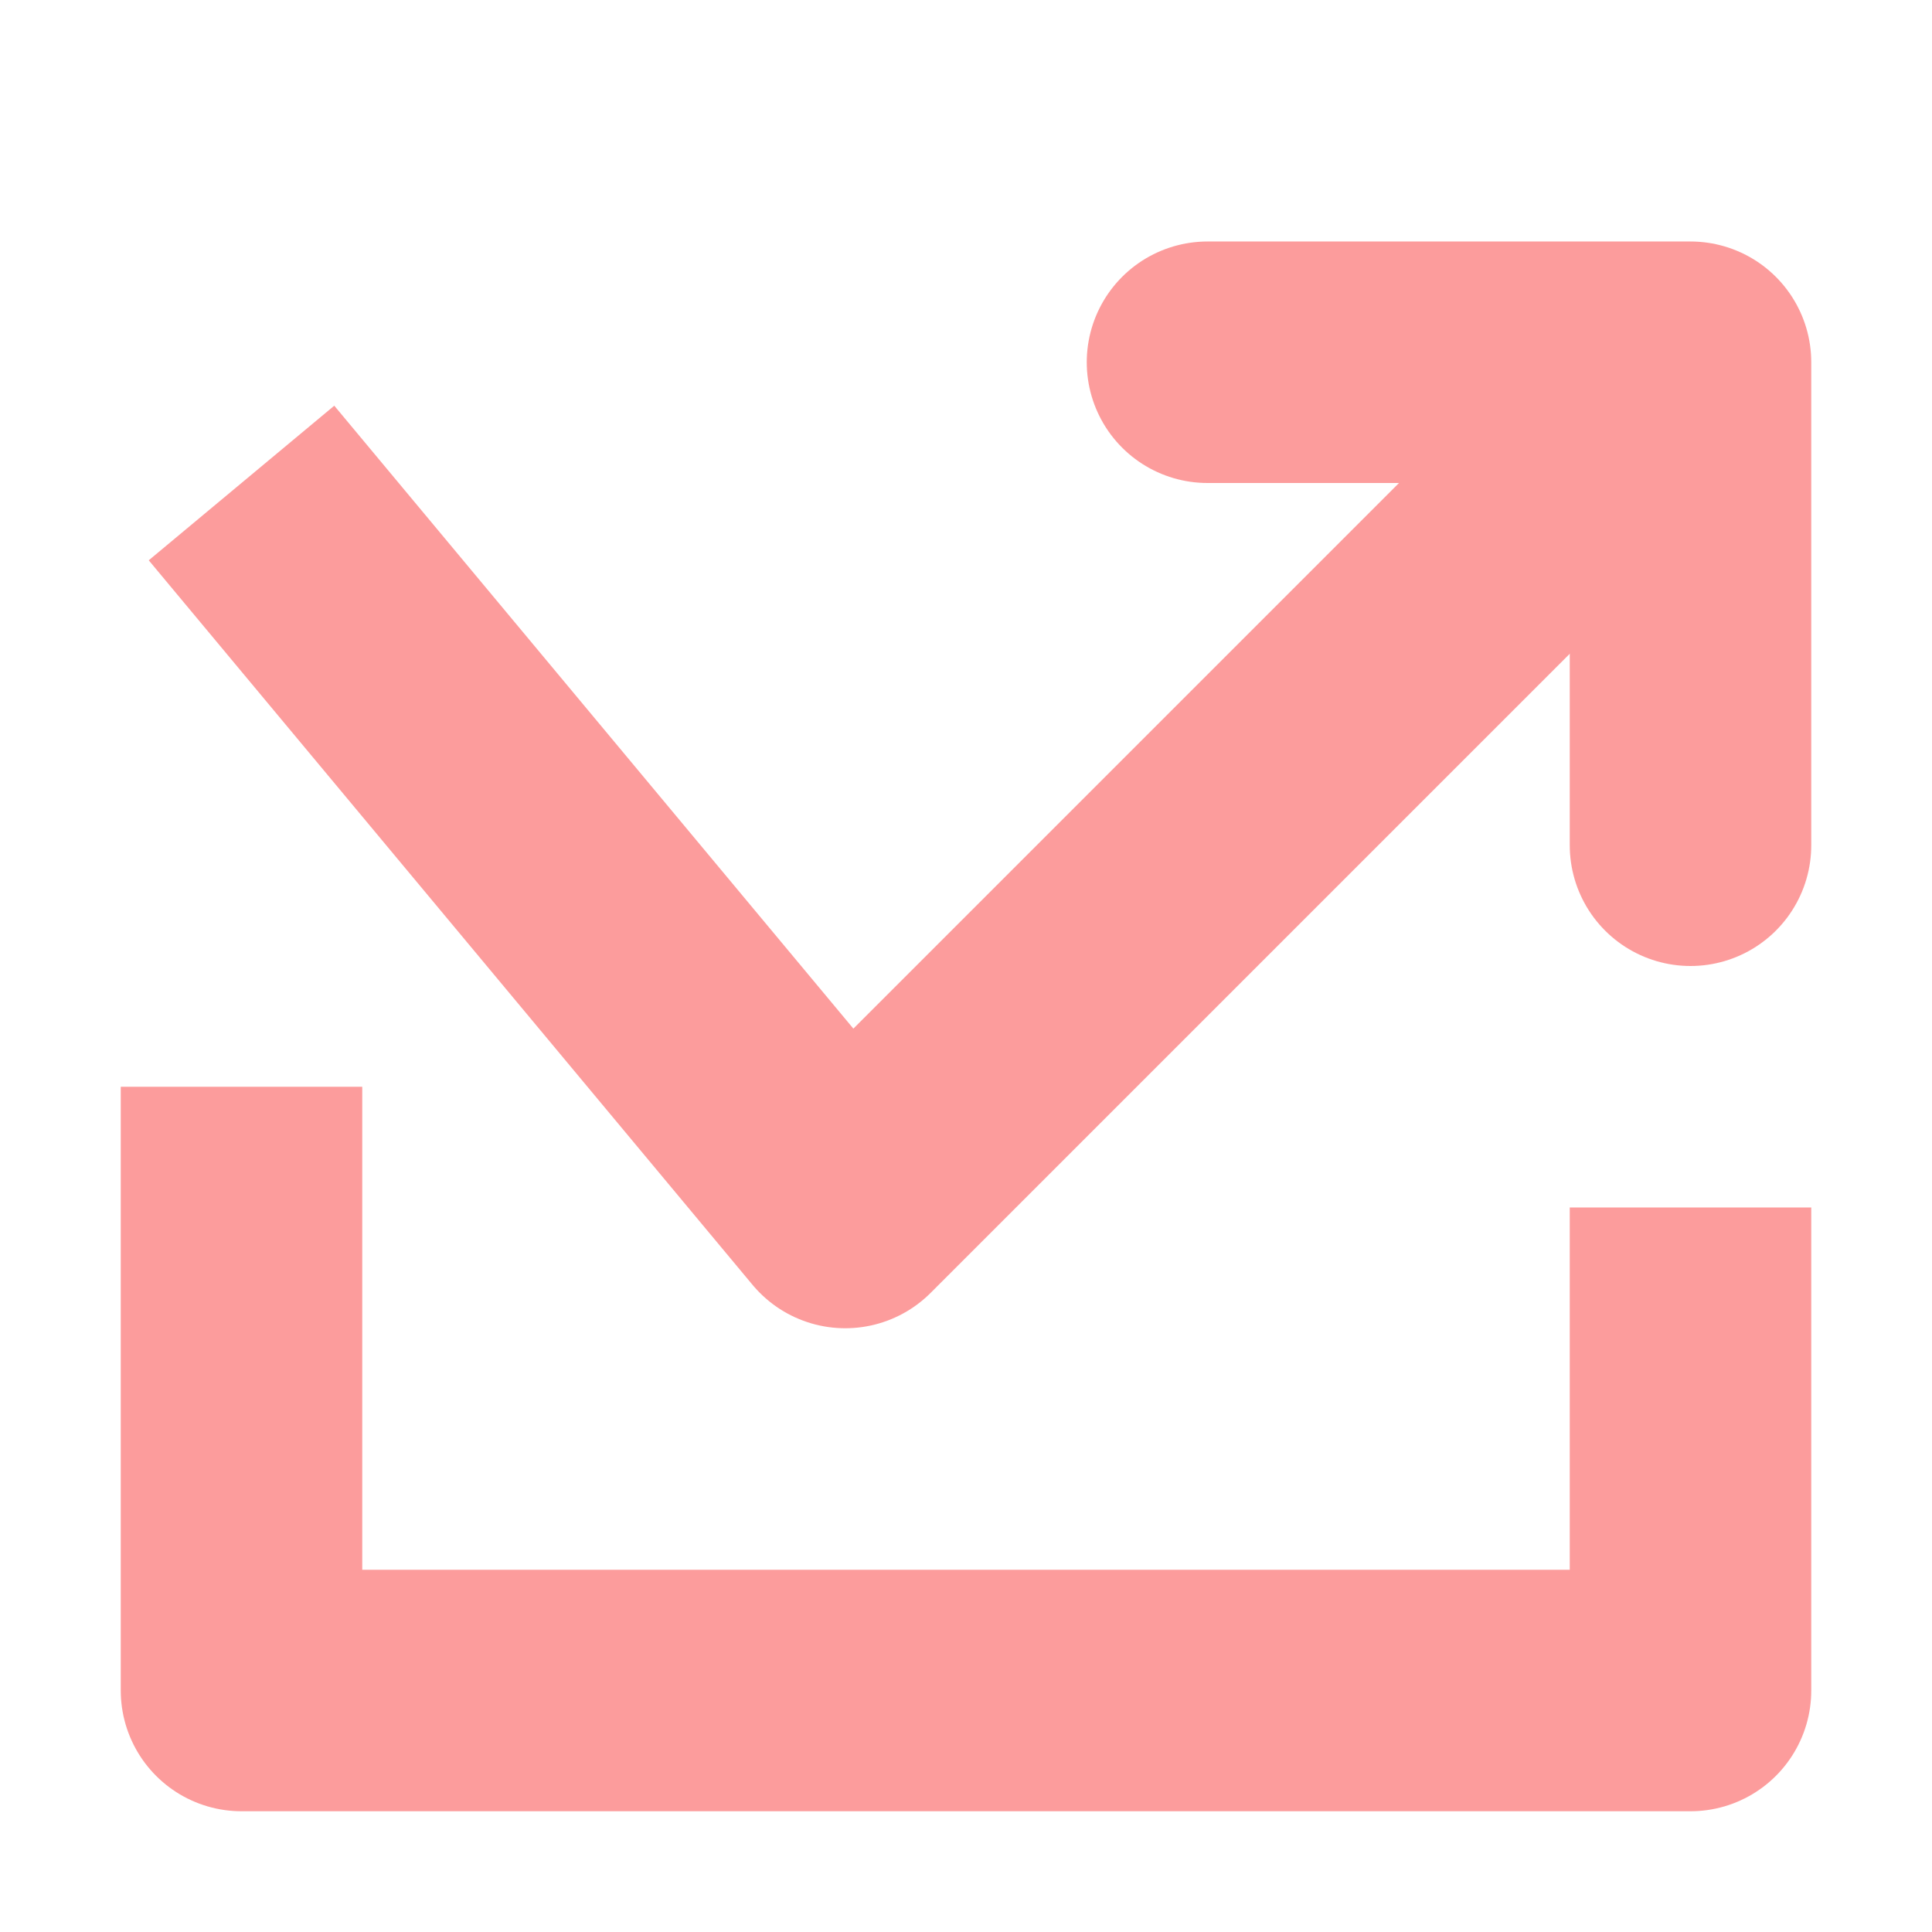
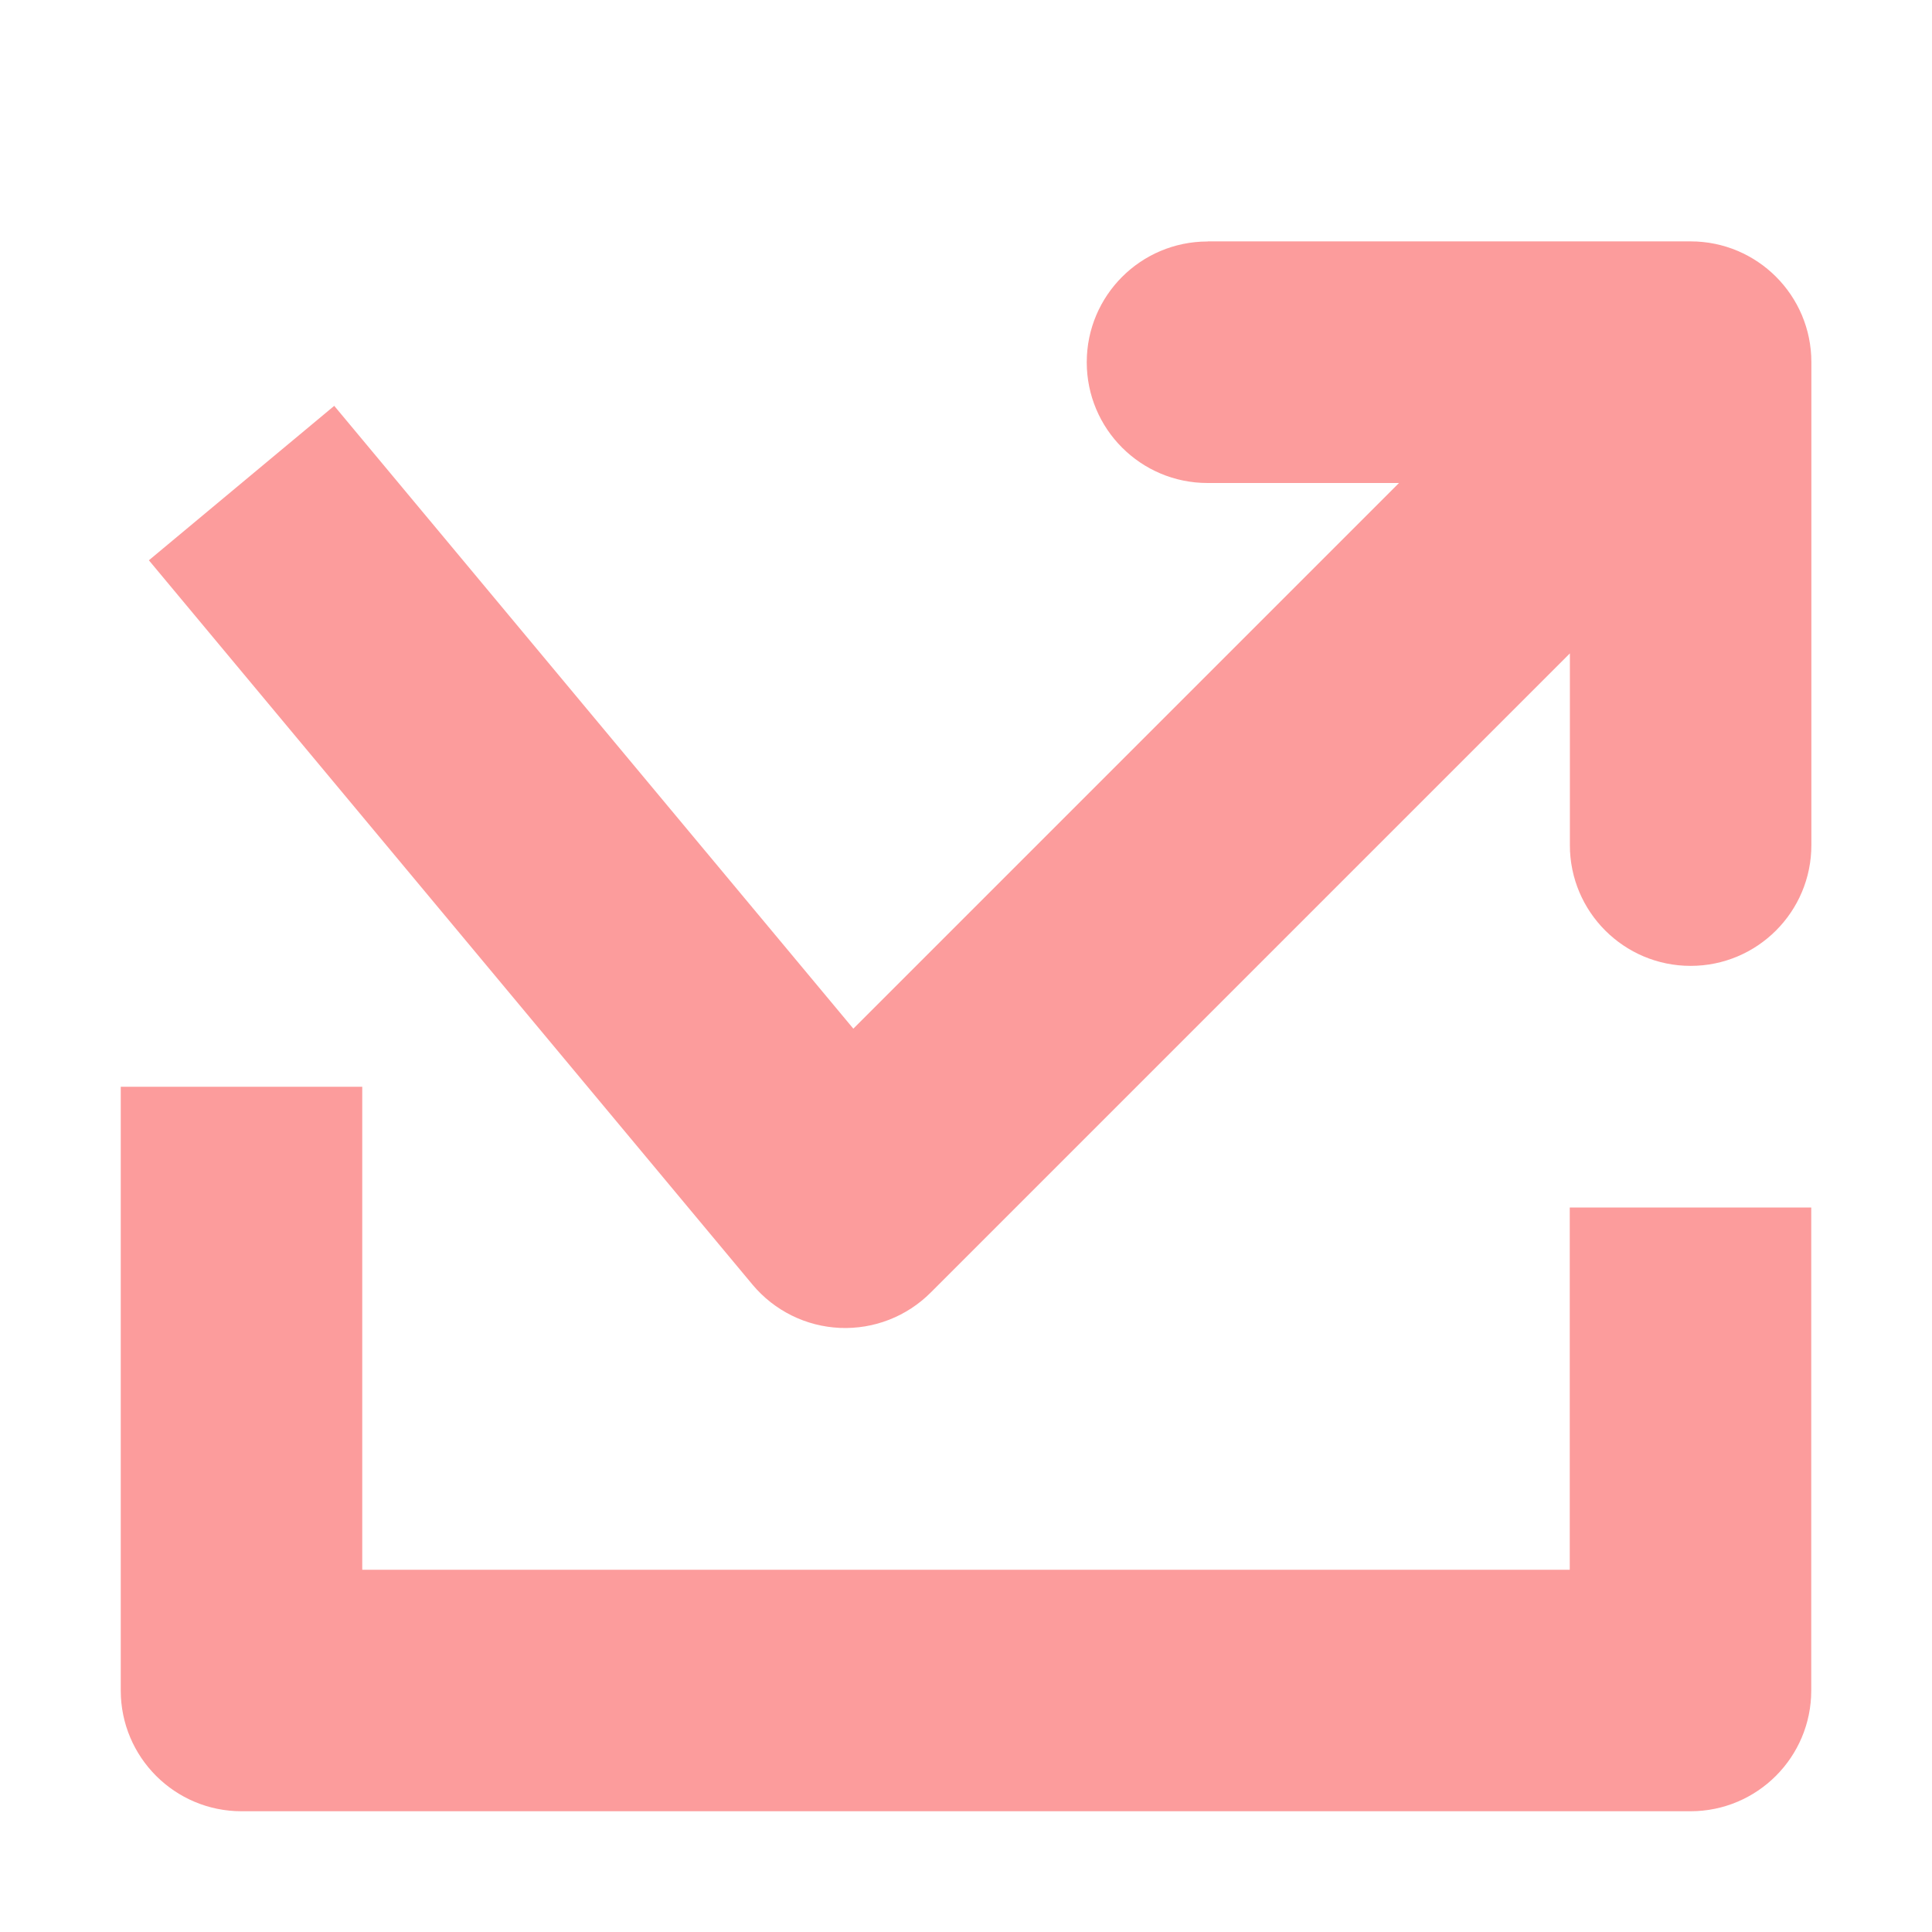
<svg xmlns="http://www.w3.org/2000/svg" width="16" height="16" version="1.1" viewBox="0 0 16 16">
-   <g transform="translate(0 -1036.4)" fill="none" stroke="#fc9c9c" stroke-linejoin="round" stroke-opacity=".996" stroke-width="2">
-     <path d="m2 1045.4v5h12v-4" />
-     <path d="m2 1040.4 5 6 7-7" />
-     <path d="m14 1043.4v-4h-4" stroke-linecap="round" />
+   <g transform="translate(0 -1036.4)">
+     <path transform="translate(0 1036.4)" d="m10 2a1 1 0 1 0 0 2h1.586l-4.519 4.519-4.299-5.158-1.535 1.279 5 6a1 1 0 0 0 1.475 0.064l5.293-5.293v1.588a1 1 0 1 0 2 0v-4a1 1 0 0 0 -1 -1h-4zm-9 7v5a1 1 0 0 0 1 1h12a1 1 0 0 0 1 -1v-4h-2v3h-10v-4h-2z" color="#000000" color-rendering="auto" dominant-baseline="auto" fill="#fc9c9c" fill-opacity=".996" image-rendering="auto" shape-rendering="auto" solid-color="#000000" style="font-feature-settings:normal;font-variant-alternates:normal;font-variant-caps:normal;font-variant-ligatures:normal;font-variant-numeric:normal;font-variant-position:normal;isolation:auto;mix-blend-mode:normal;shape-padding:0;text-decoration-color:#000000;text-decoration-line:none;text-decoration-style:solid;text-indent:0;text-orientation:mixed;text-transform:none;white-space:normal" />
  </g>
</svg>
